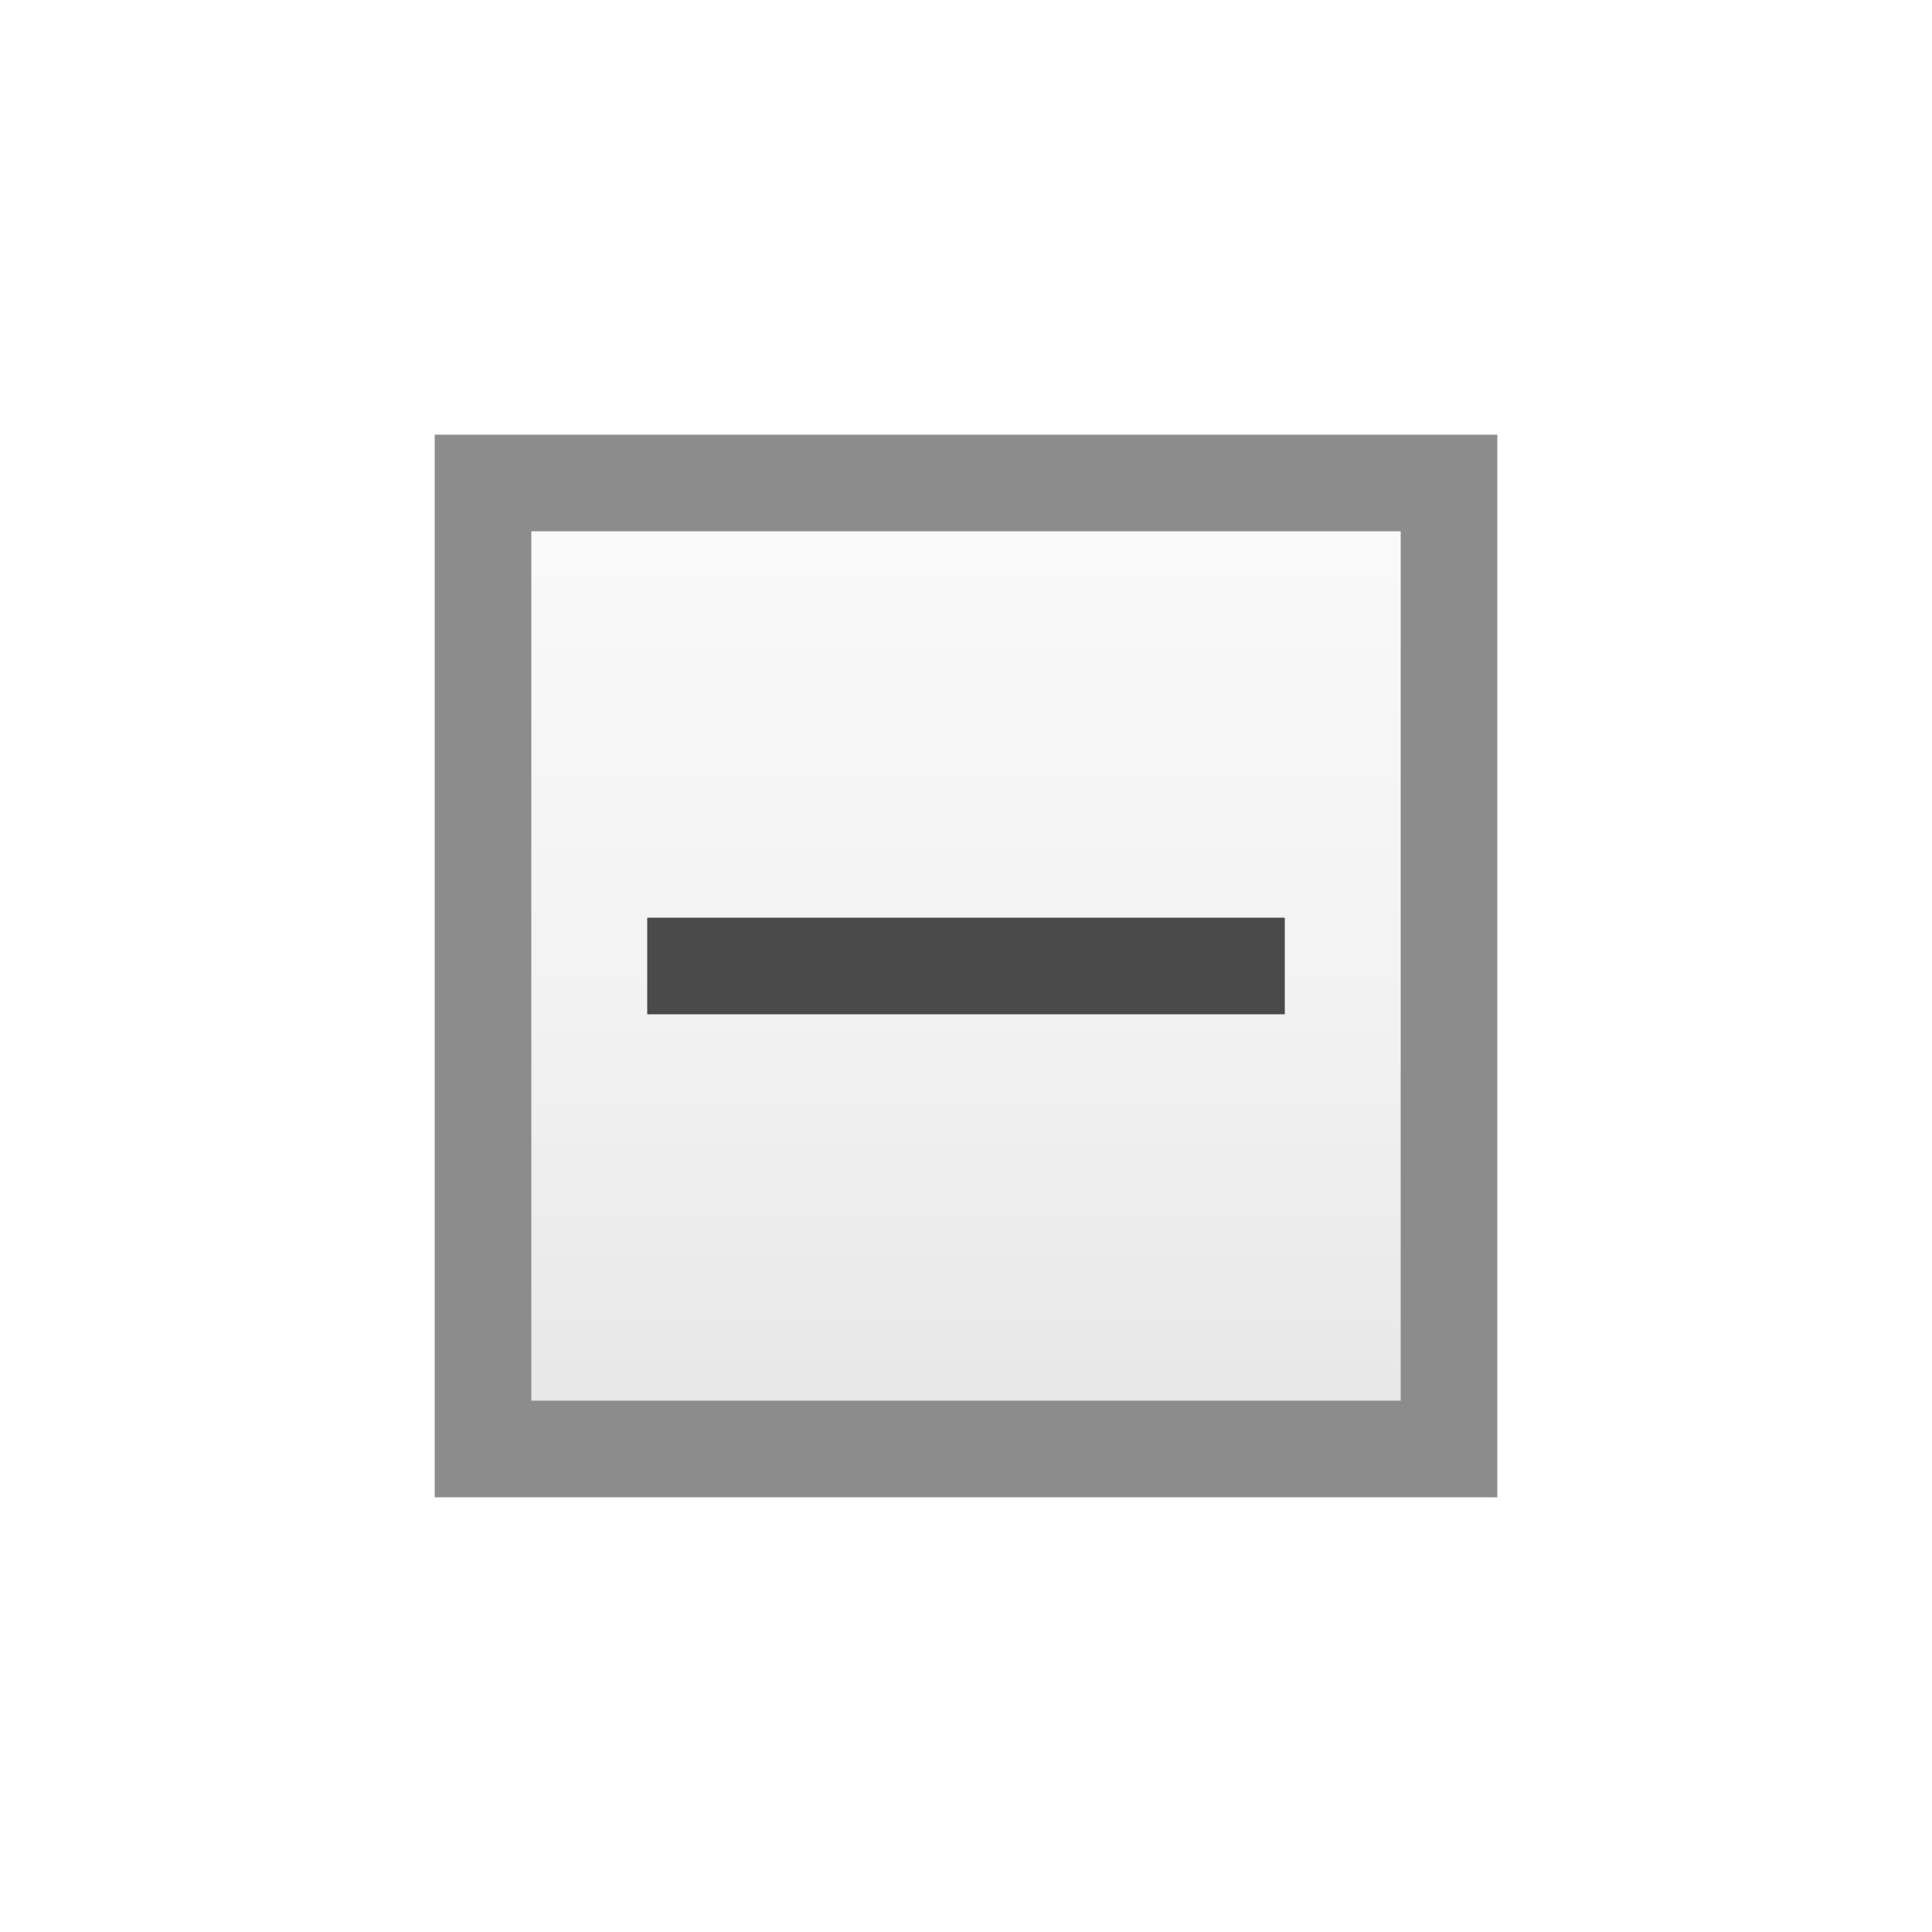
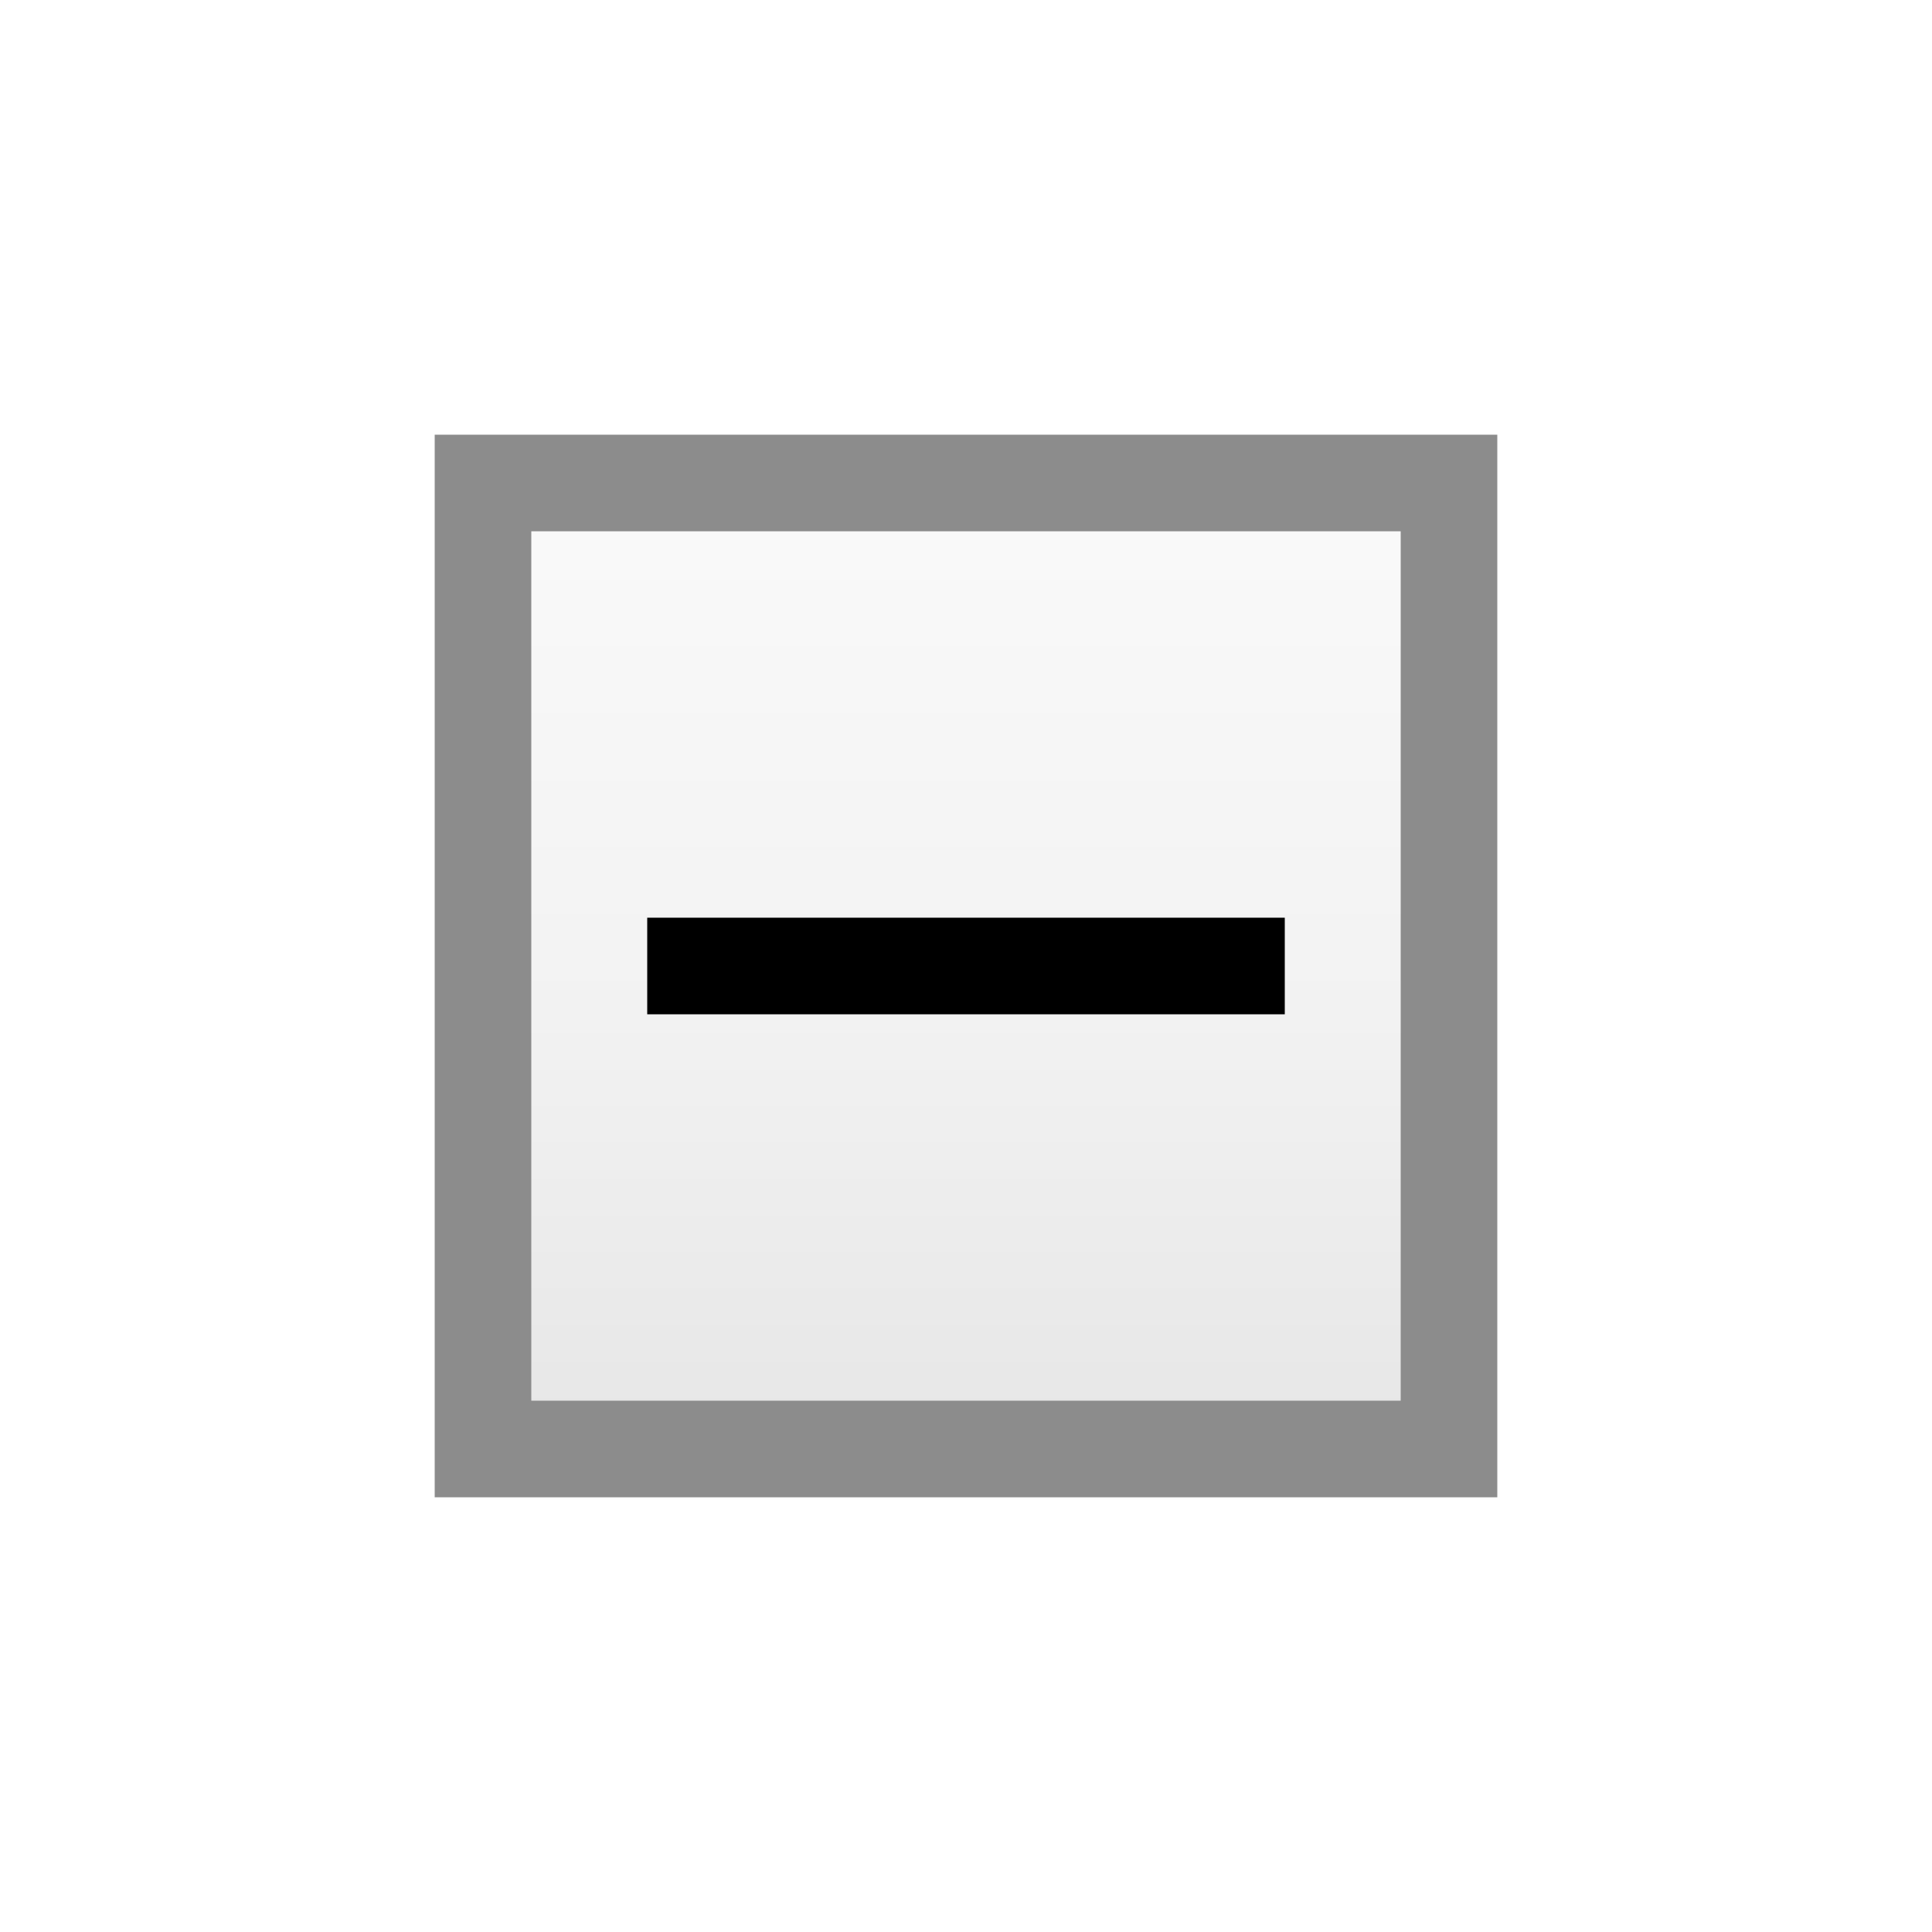
<svg xmlns="http://www.w3.org/2000/svg" width="20" height="20" viewBox="0 0 20 20" fill="none">
  <defs>
    <linearGradient id="button" x1="0" y1="0" x2="0" y2="1">
      <stop offset="0" stop-color="#fafafa" />
      <stop offset="0.55" stop-color="#f2f2f2" />
      <stop offset="1" stop-color="#e6e6e6" />
    </linearGradient>
  </defs>
  <rect x="5" y="5" width="10" height="10" fill="url(#button)" stroke="#8c8c8c" stroke-width="1" />
-   <path d="M7.2 10H12.8" stroke="#4a4a4a" stroke-width="1" stroke-linecap="square" />
+   <path d="M7.2 10H12.8" stroke="#000000" stroke-width="1" stroke-linecap="square" />
</svg>
